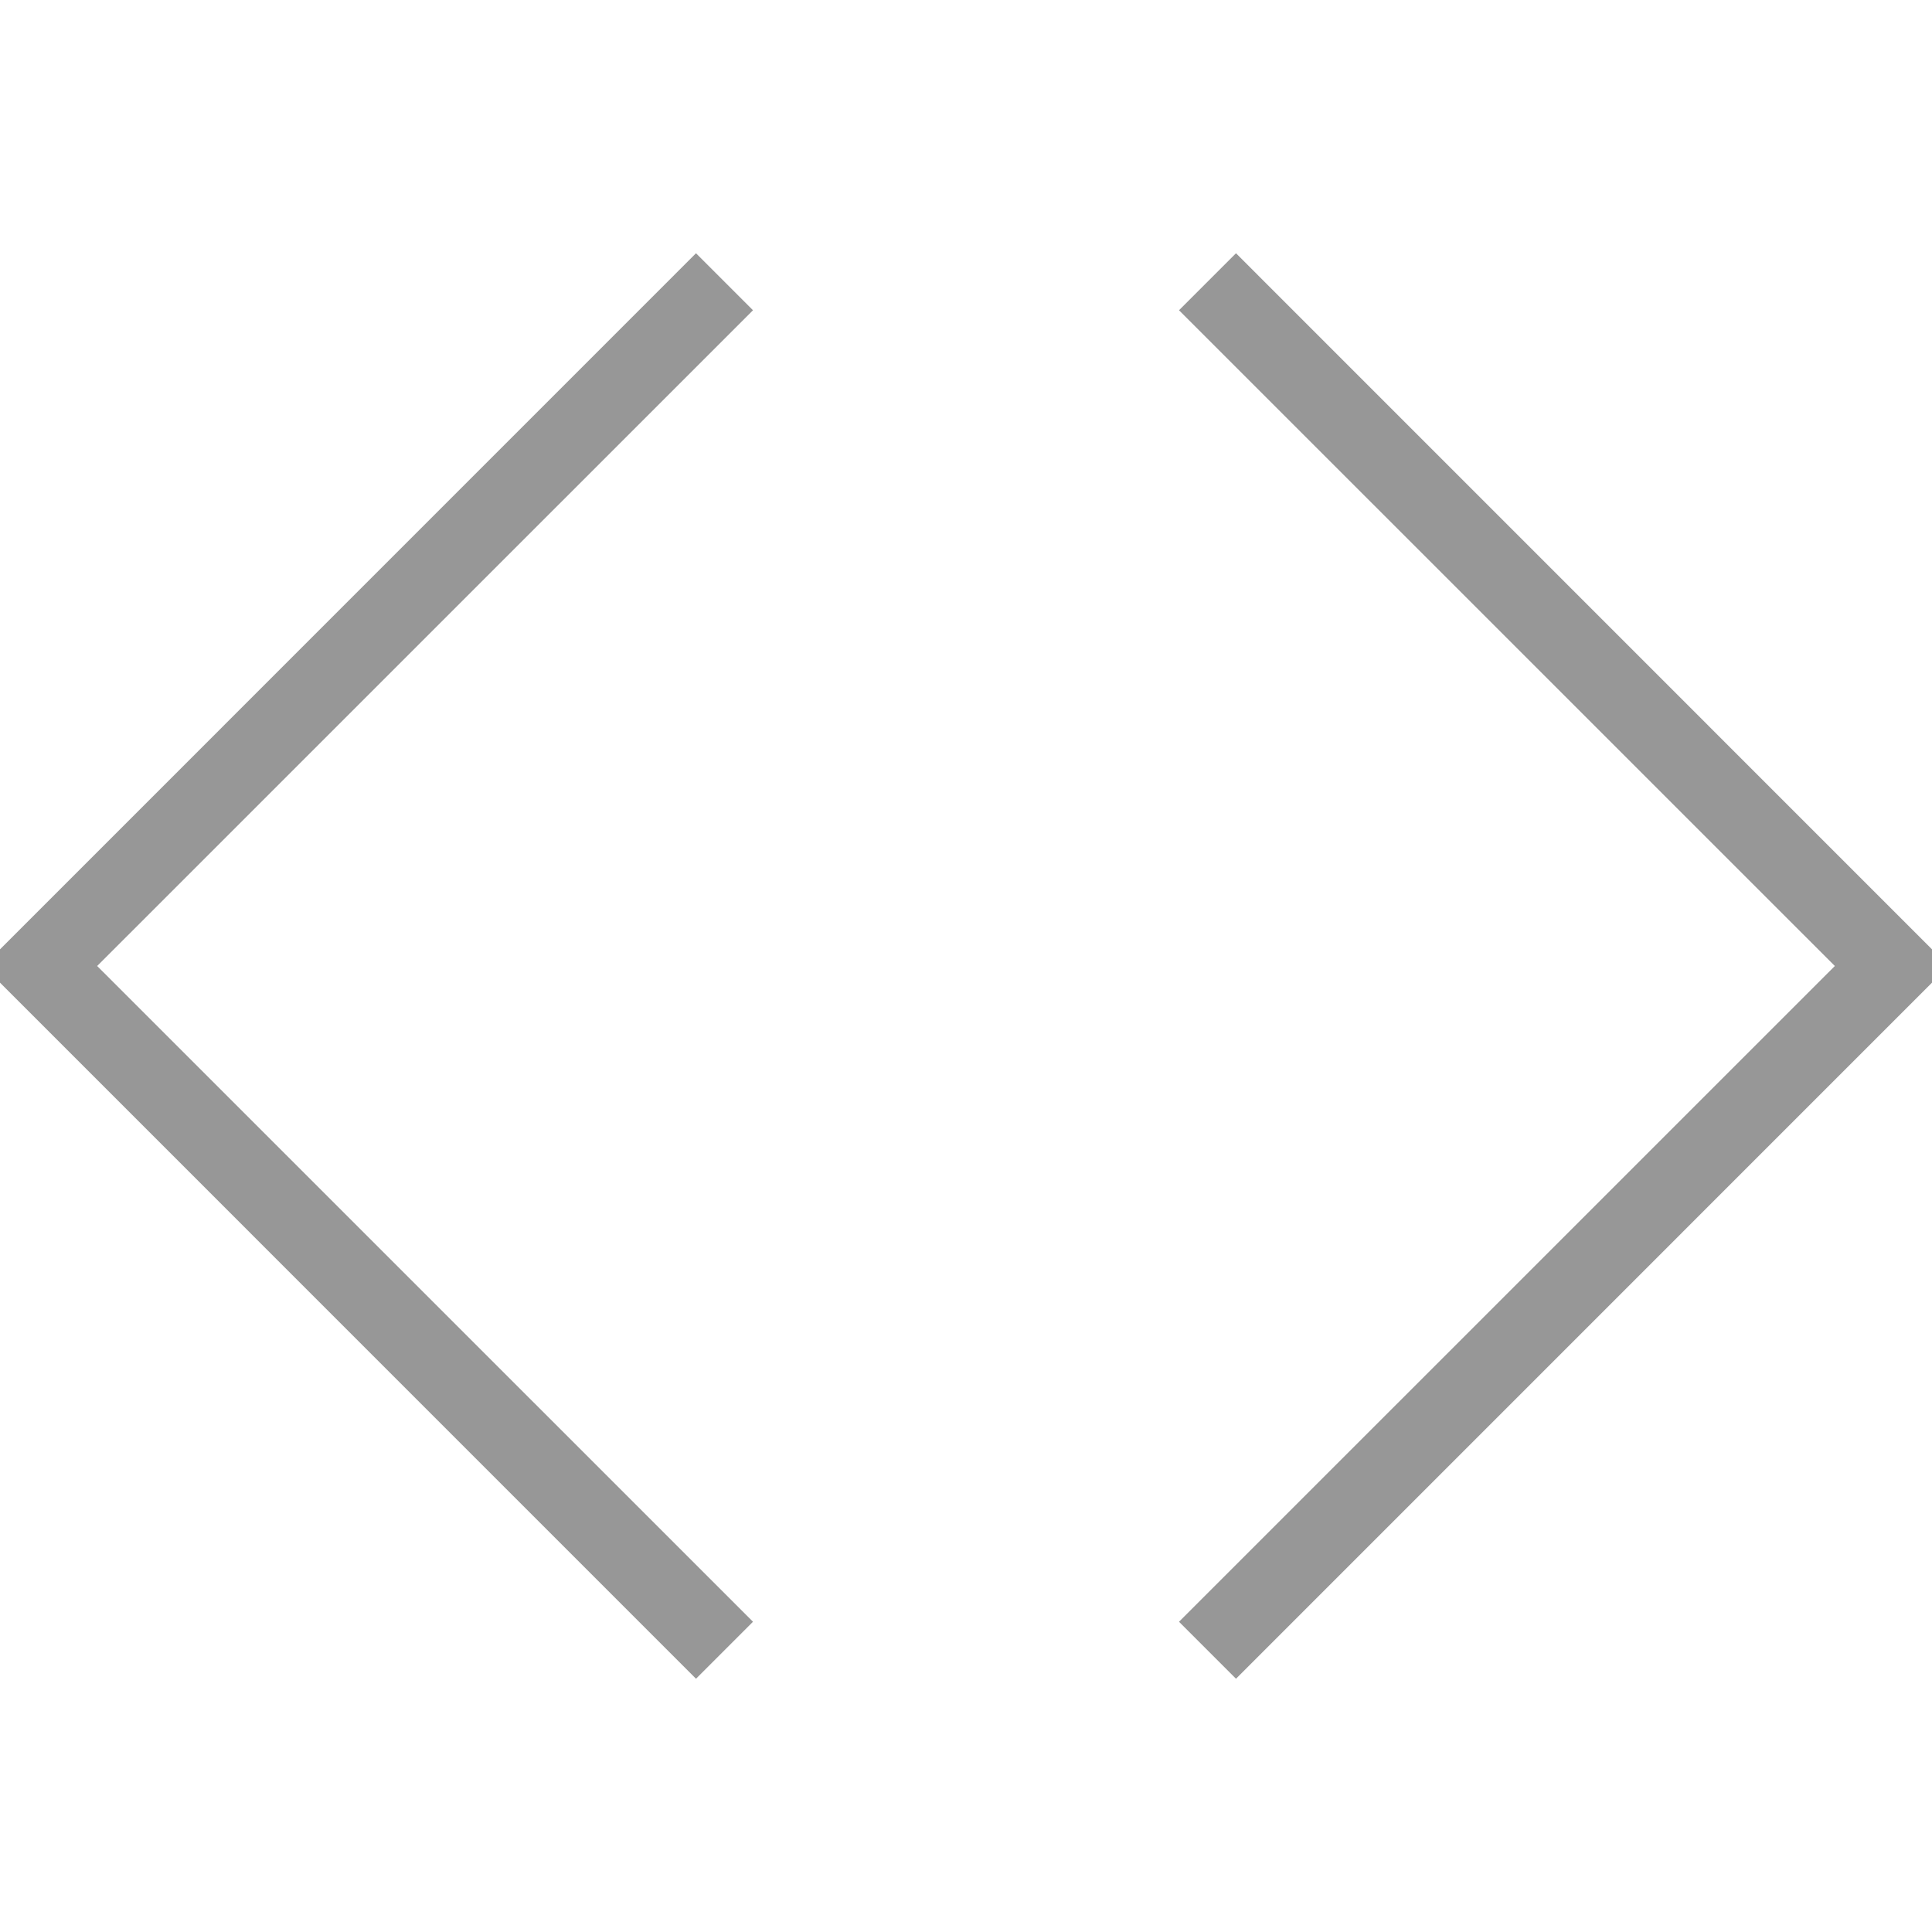
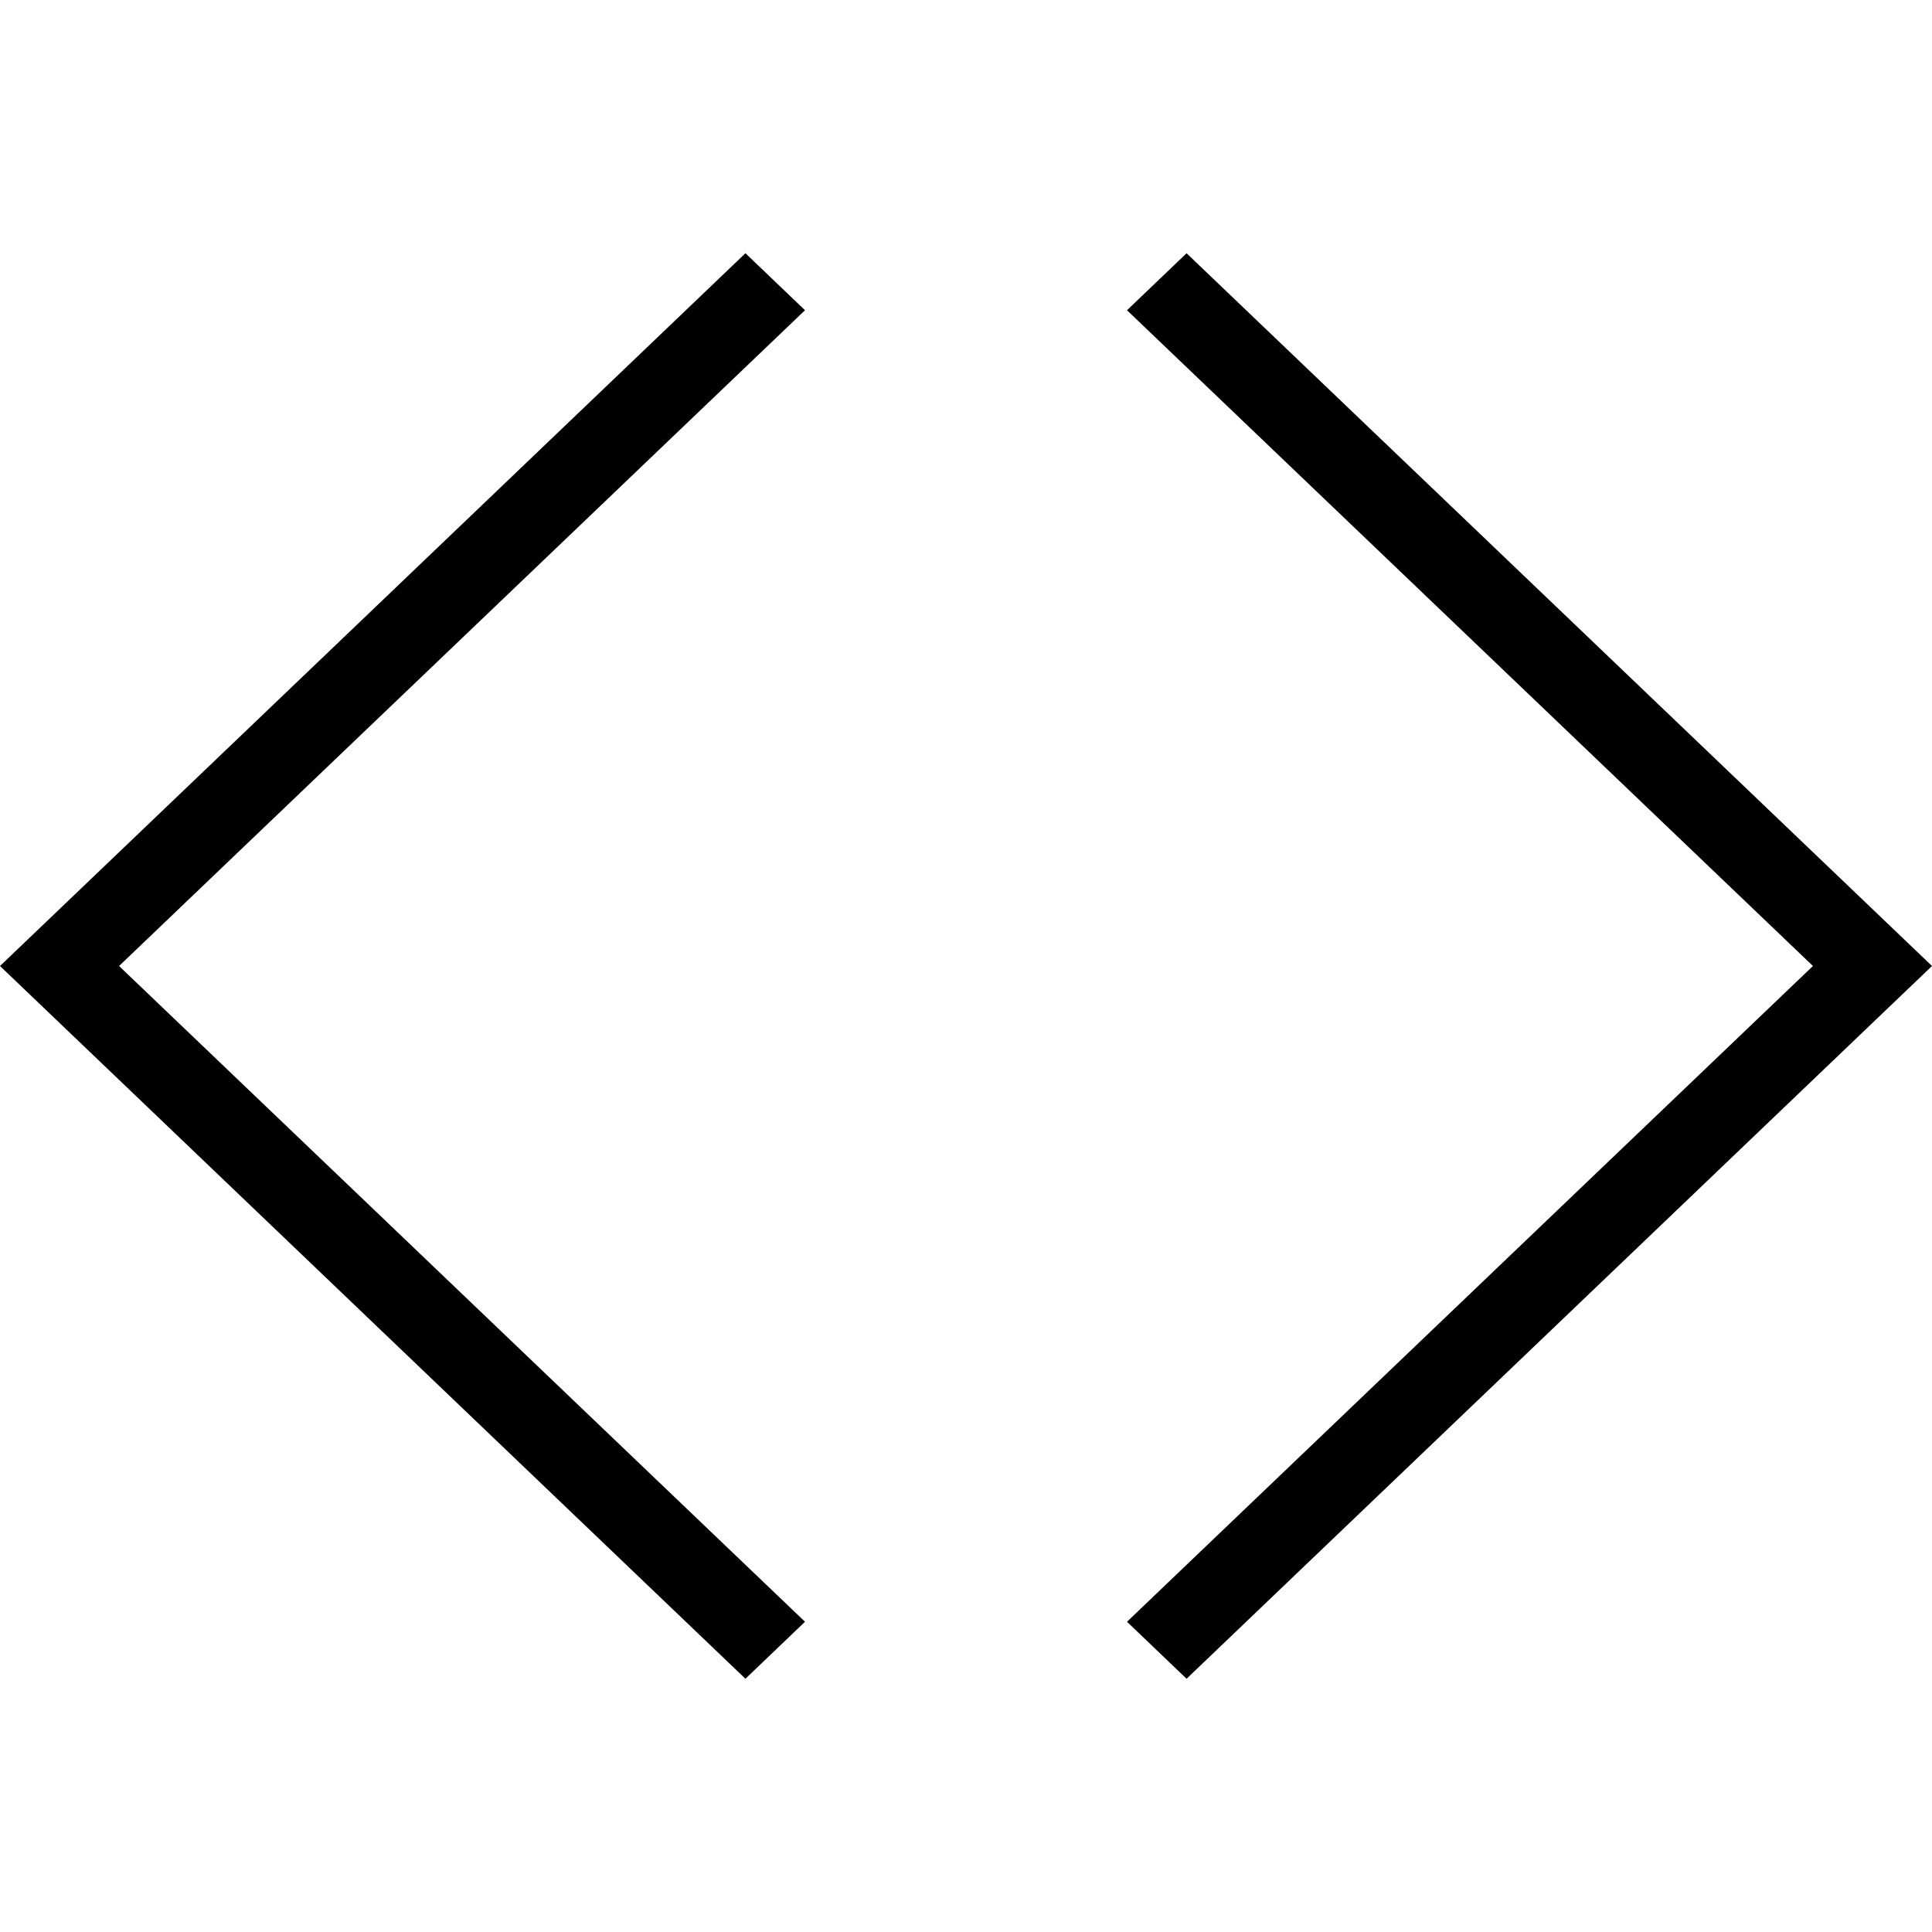
<svg xmlns="http://www.w3.org/2000/svg" width="24px" height="24px" viewBox="0 0 24 24" version="1.1">
  <defs />
-   <g id="Woorank-Icon" stroke="none" stroke-width="1" fill="none" fill-rule="evenodd">
-     <g id="Outline_Icons" transform="translate(-1, 3)" fill="#979797">
-       <g id="Group">
-         <polygon id="Shape" points="10.354 0.854 9.646 0.146 0.793 9 9.646 17.854 10.354 17.146 2.207 9" />
-         <polygon id="Shape" points="15.646 17.146 16.354 17.854 25.207 9 16.354 0.146 15.646 0.854 23.793 9" />
-       </g>
-     </g>
+   <g id="Woorank-Icon" stroke="none" stroke-width="1" fill-rule="evenodd">
+     <polygon id="Shape" points="10 3.854 9.26 3.146 0 12 9.26 20.854 10 20.146 1.479 12" />
+     <polygon id="Shape" points="14 20.146 14.74 20.854 24 12 14.74 3.146 14 3.854 22.521 12" />
  </g>
</svg>
